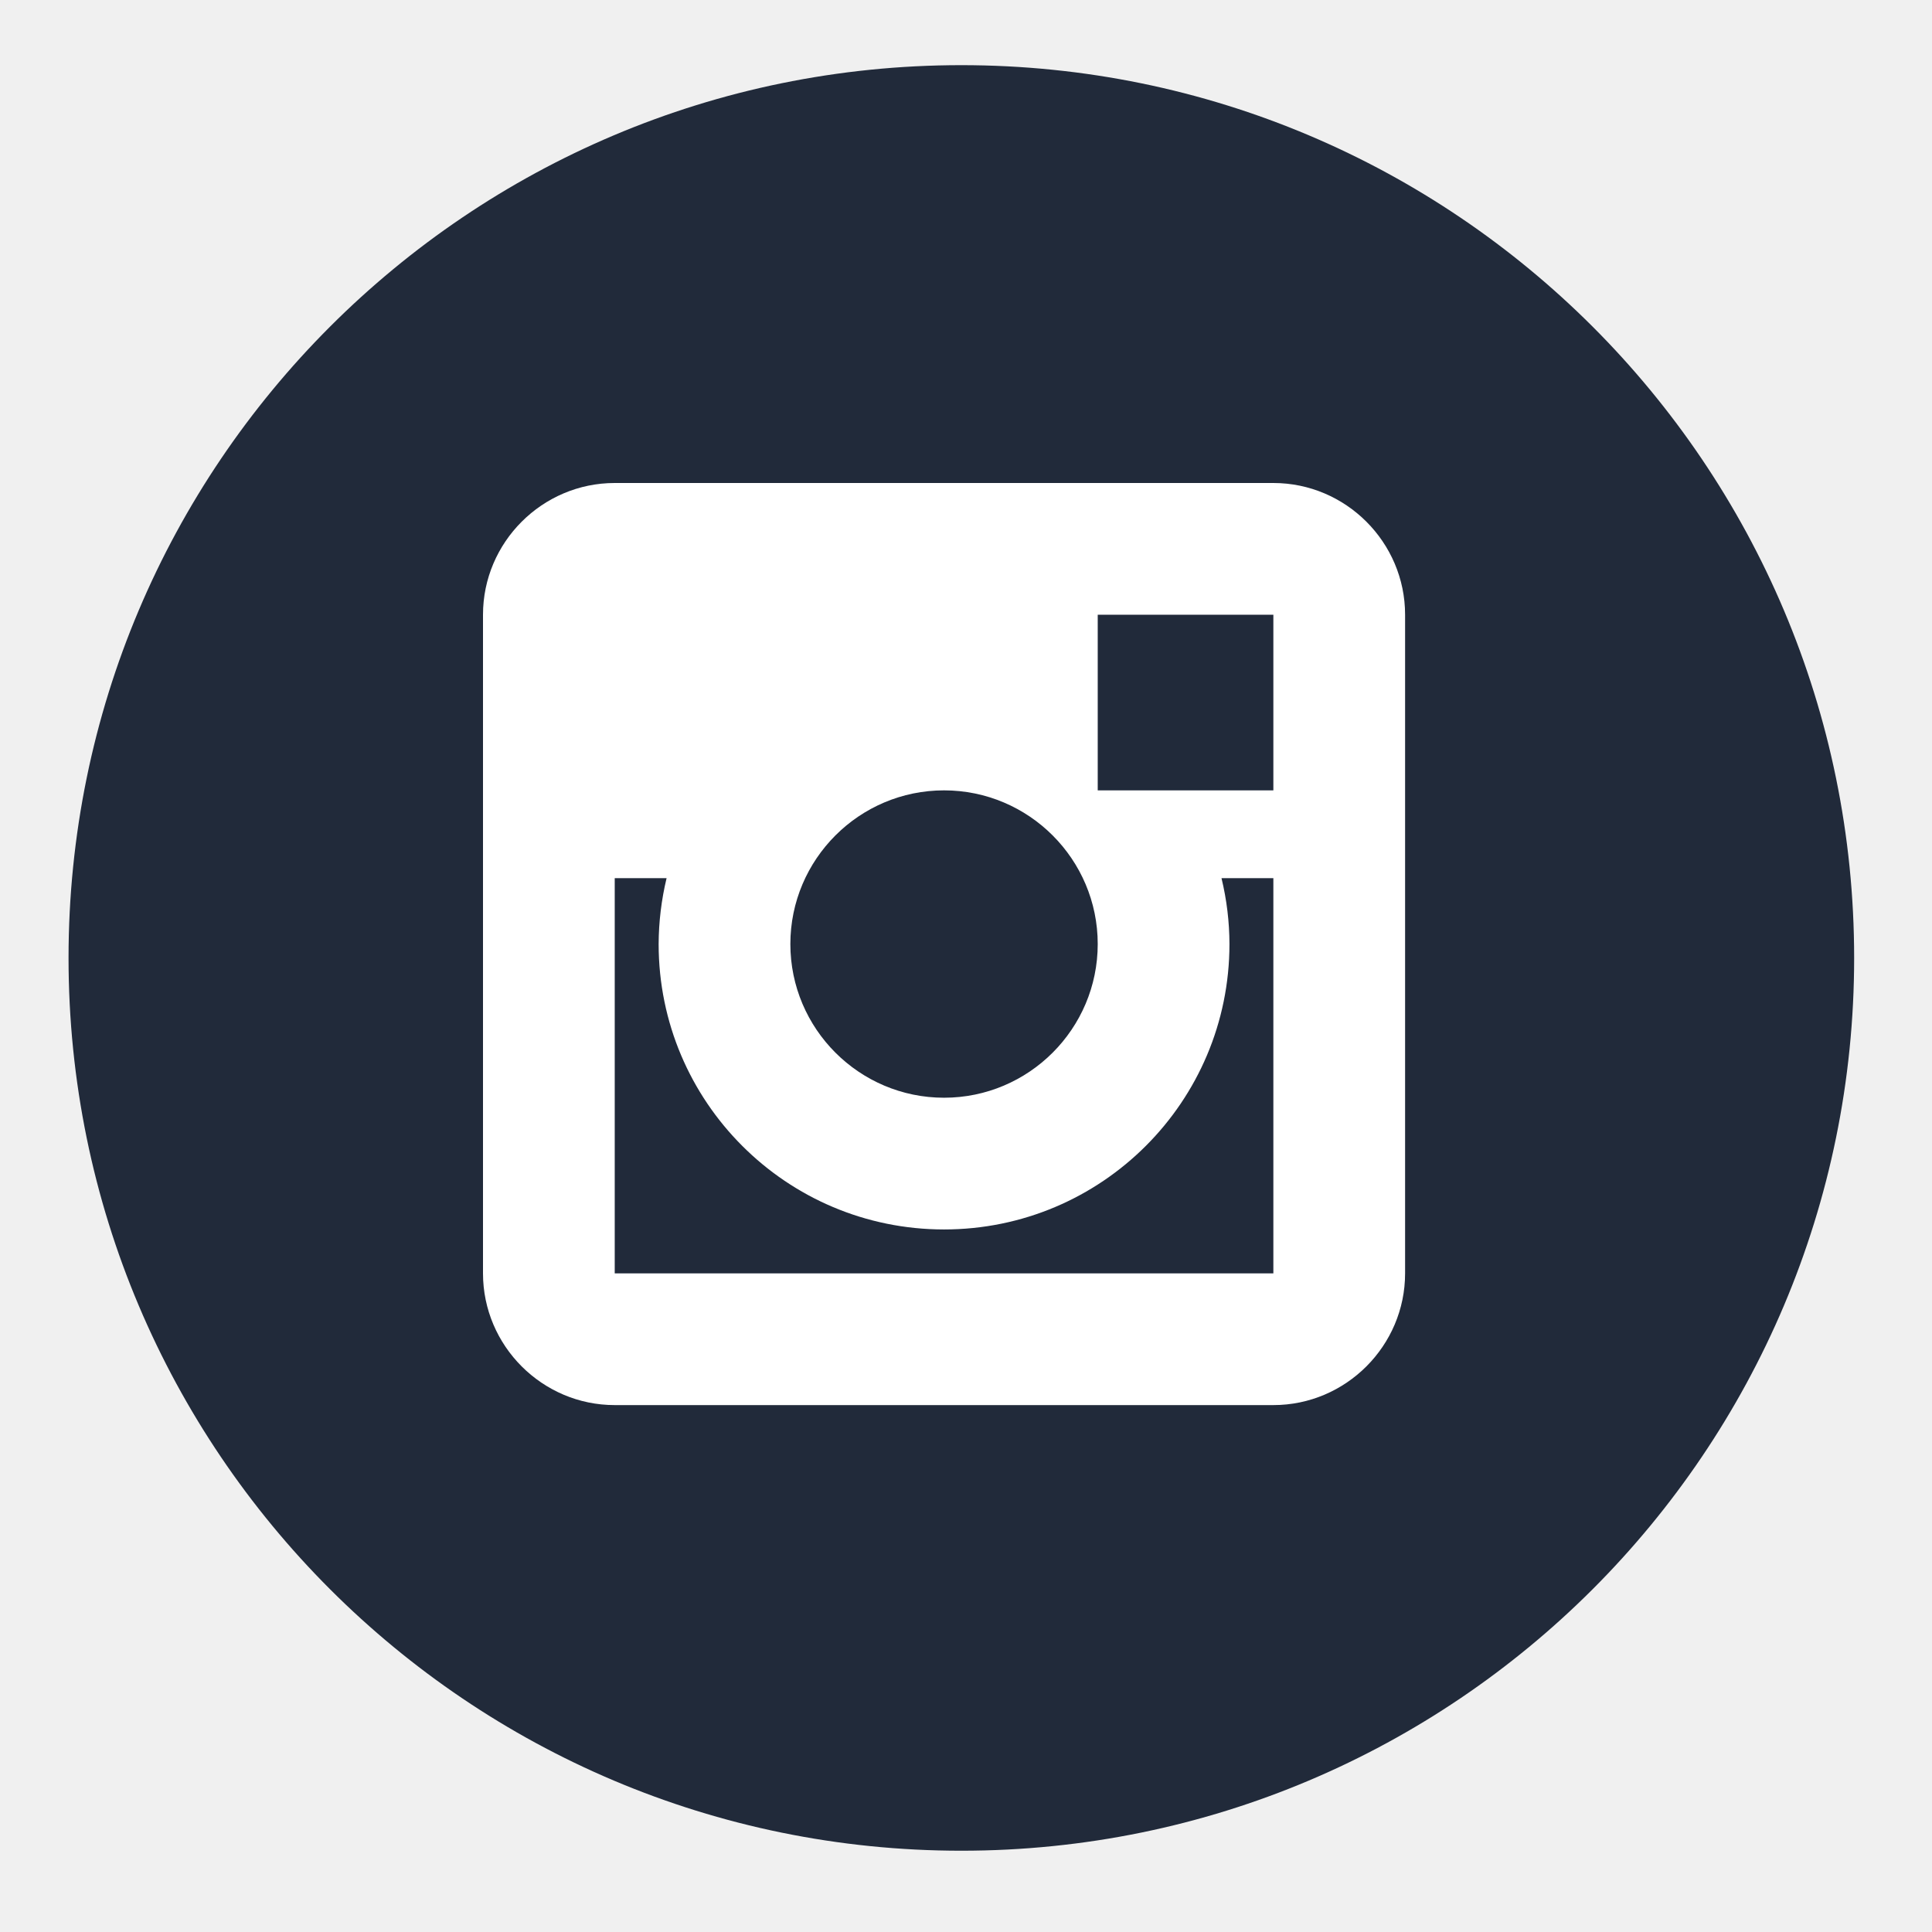
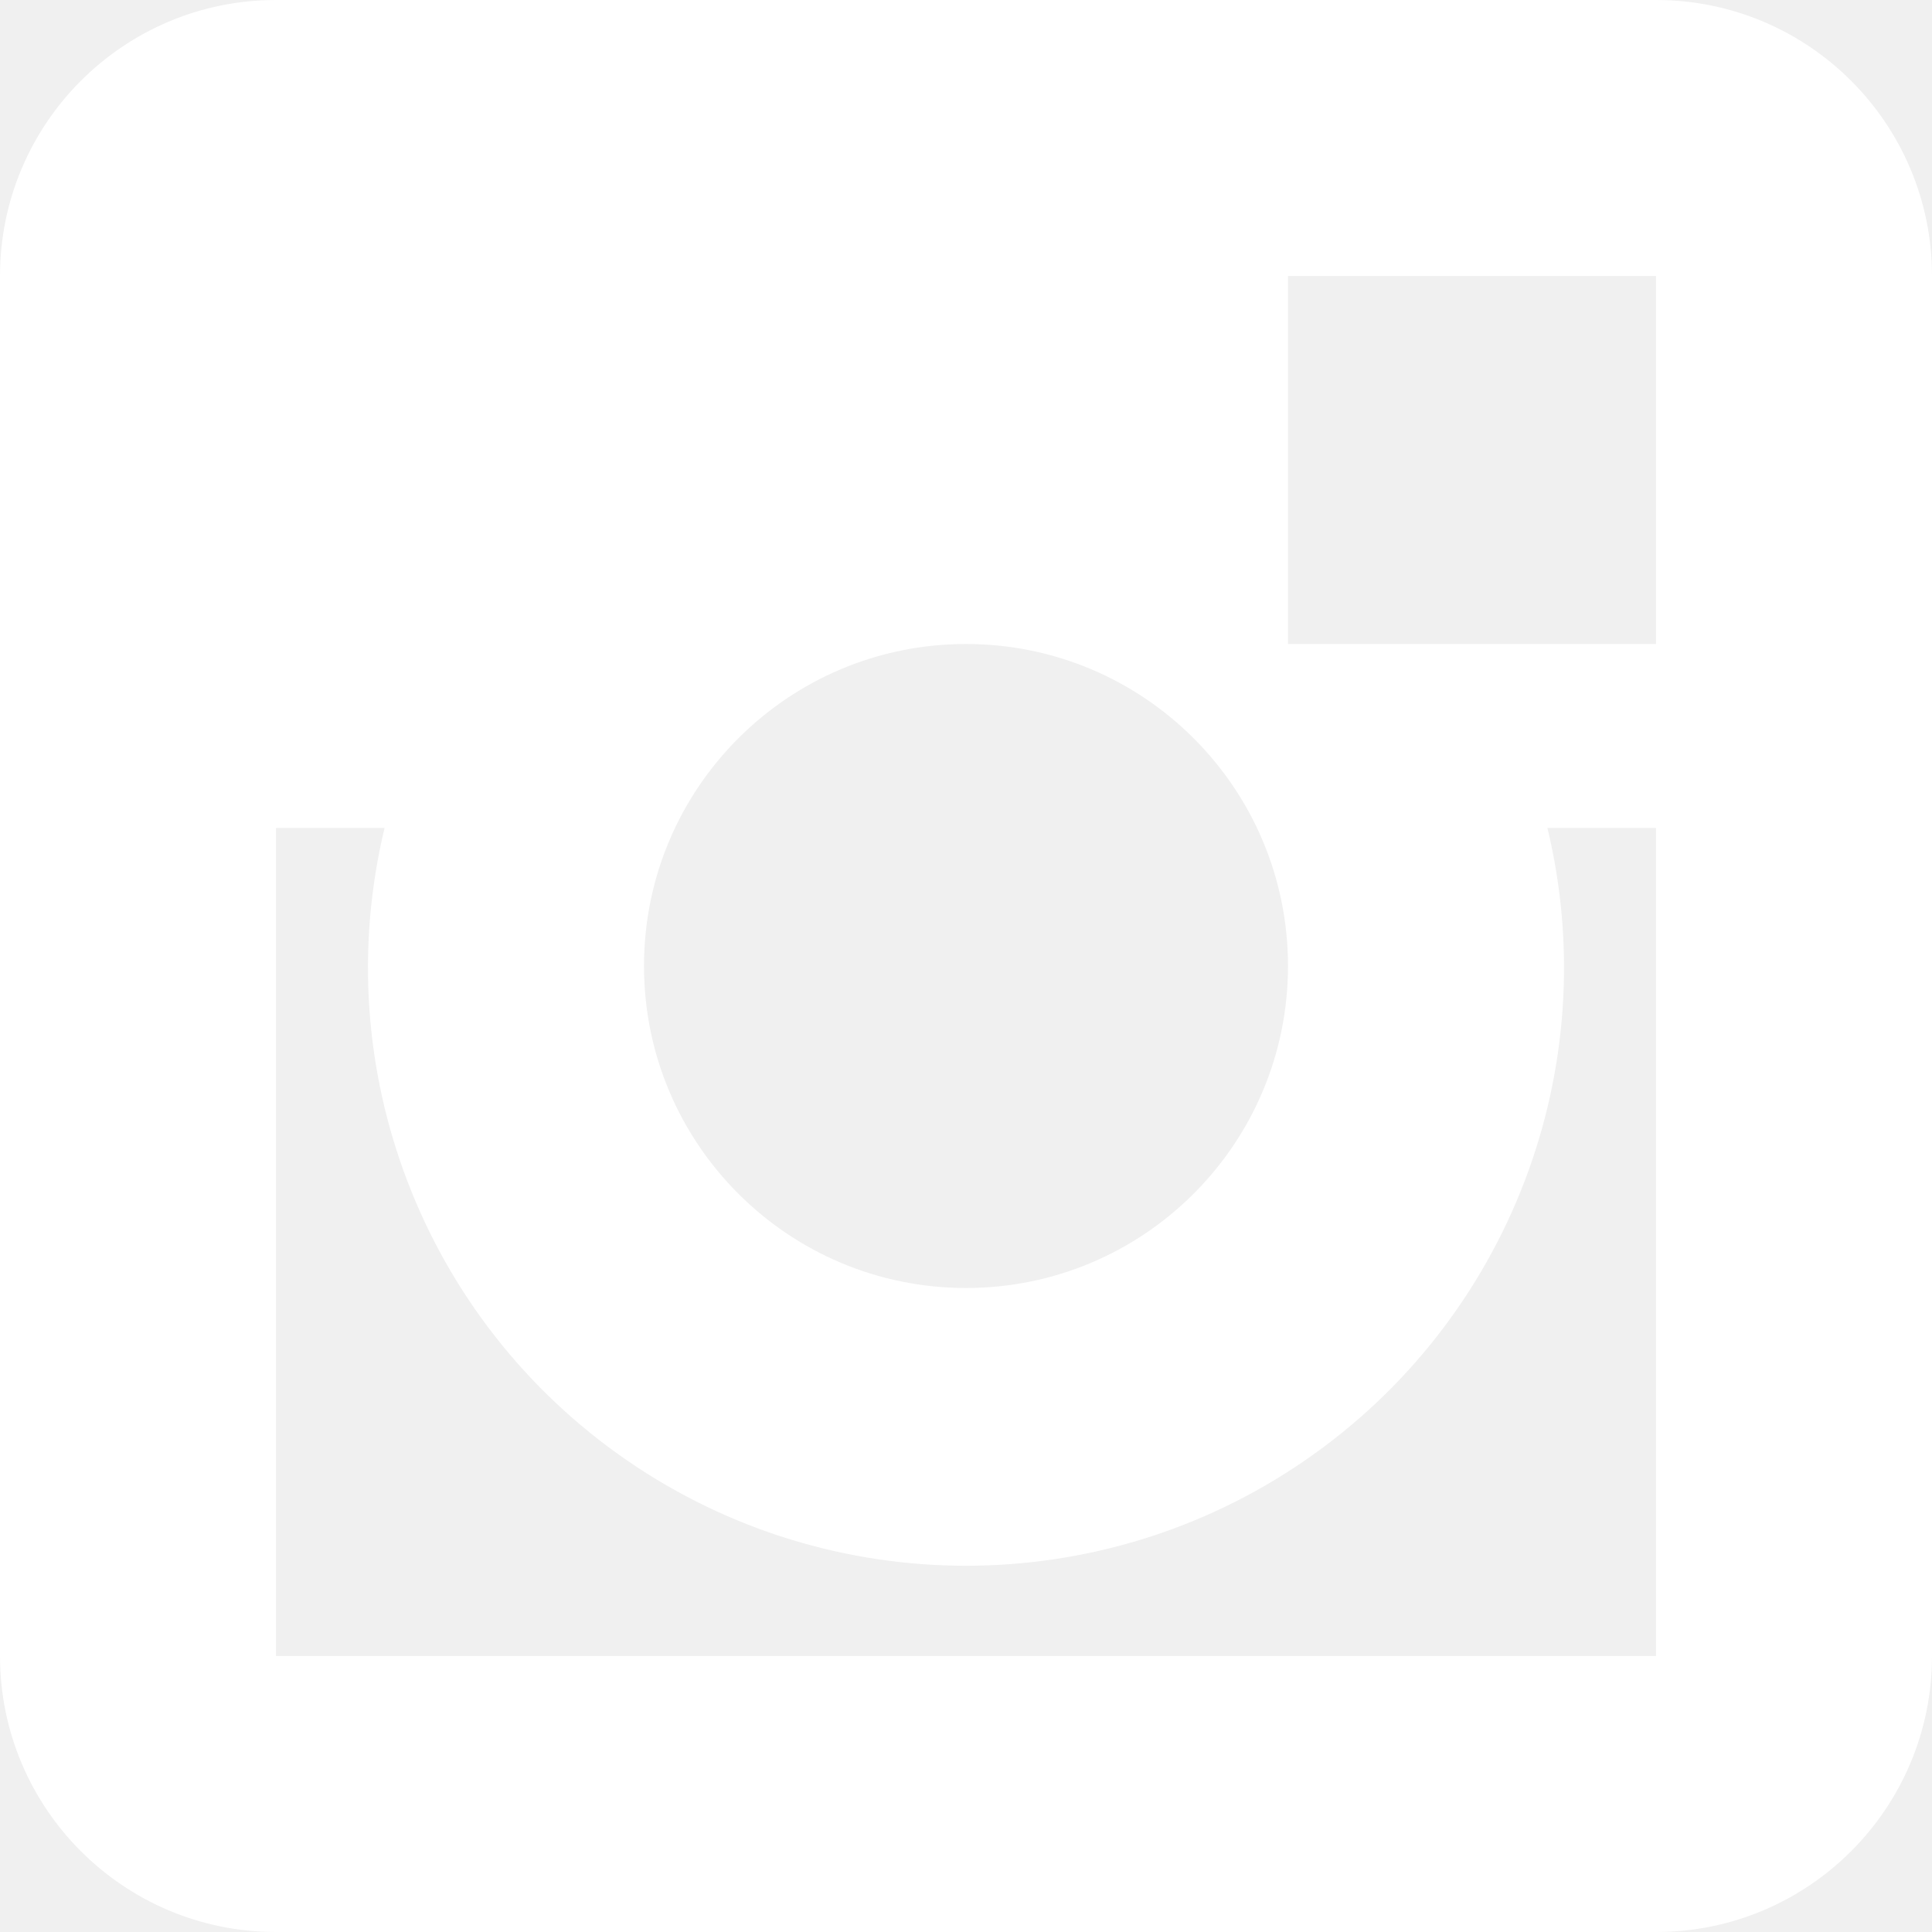
- <svg xmlns="http://www.w3.org/2000/svg" width="44" height="44" viewBox="0 0 44 44" fill="none">
-   <path fill-rule="evenodd" clip-rule="evenodd" d="M21.894 1.484C33.123 1.484 42.227 10.587 42.227 21.817C42.227 33.046 33.123 42.149 21.894 42.149C10.664 42.149 1.561 33.046 1.561 21.817C1.561 10.587 10.664 1.484 21.894 1.484Z" fill="#212A3A" />
-   <path fill-rule="evenodd" clip-rule="evenodd" d="M14 11H29C30.65 11 32 12.35 32 14V29C32 30.65 30.65 32 29 32H14C12.35 32 11 30.65 11 29V14C11 12.35 12.35 11 14 11ZM25 21.5C25 19.57 23.43 18 21.5 18C19.57 18 18 19.57 18 21.5C18 23.43 19.57 25 21.5 25C23.43 25 25 23.43 25 21.5ZM14 29V20H15.181C15.063 20.491 15.002 20.995 15 21.5C15 25.09 17.91 28 21.5 28C25.09 28 28 25.09 28 21.5C27.999 20.995 27.938 20.491 27.819 20H29V29H14ZM25 18H29V14H25V18Z" fill="white" />
+ <svg xmlns="http://www.w3.org/2000/svg" width="21" height="21" fill="none">
+   <path fill-rule="evenodd" clip-rule="evenodd" d="M3 0h15a3 3 0 013 3v15a3 3 0 01-3 3H3a3 3 0 01-3-3V3a3 3 0 013-3zm11 10.5a3.5 3.5 0 10-7 0 3.5 3.5 0 007 0zM3 18V9h1.18a6.5 6.5 0 1012.64 0H18v9H3zM14 7h4V3h-4v4z" fill="#fff" />
</svg>
